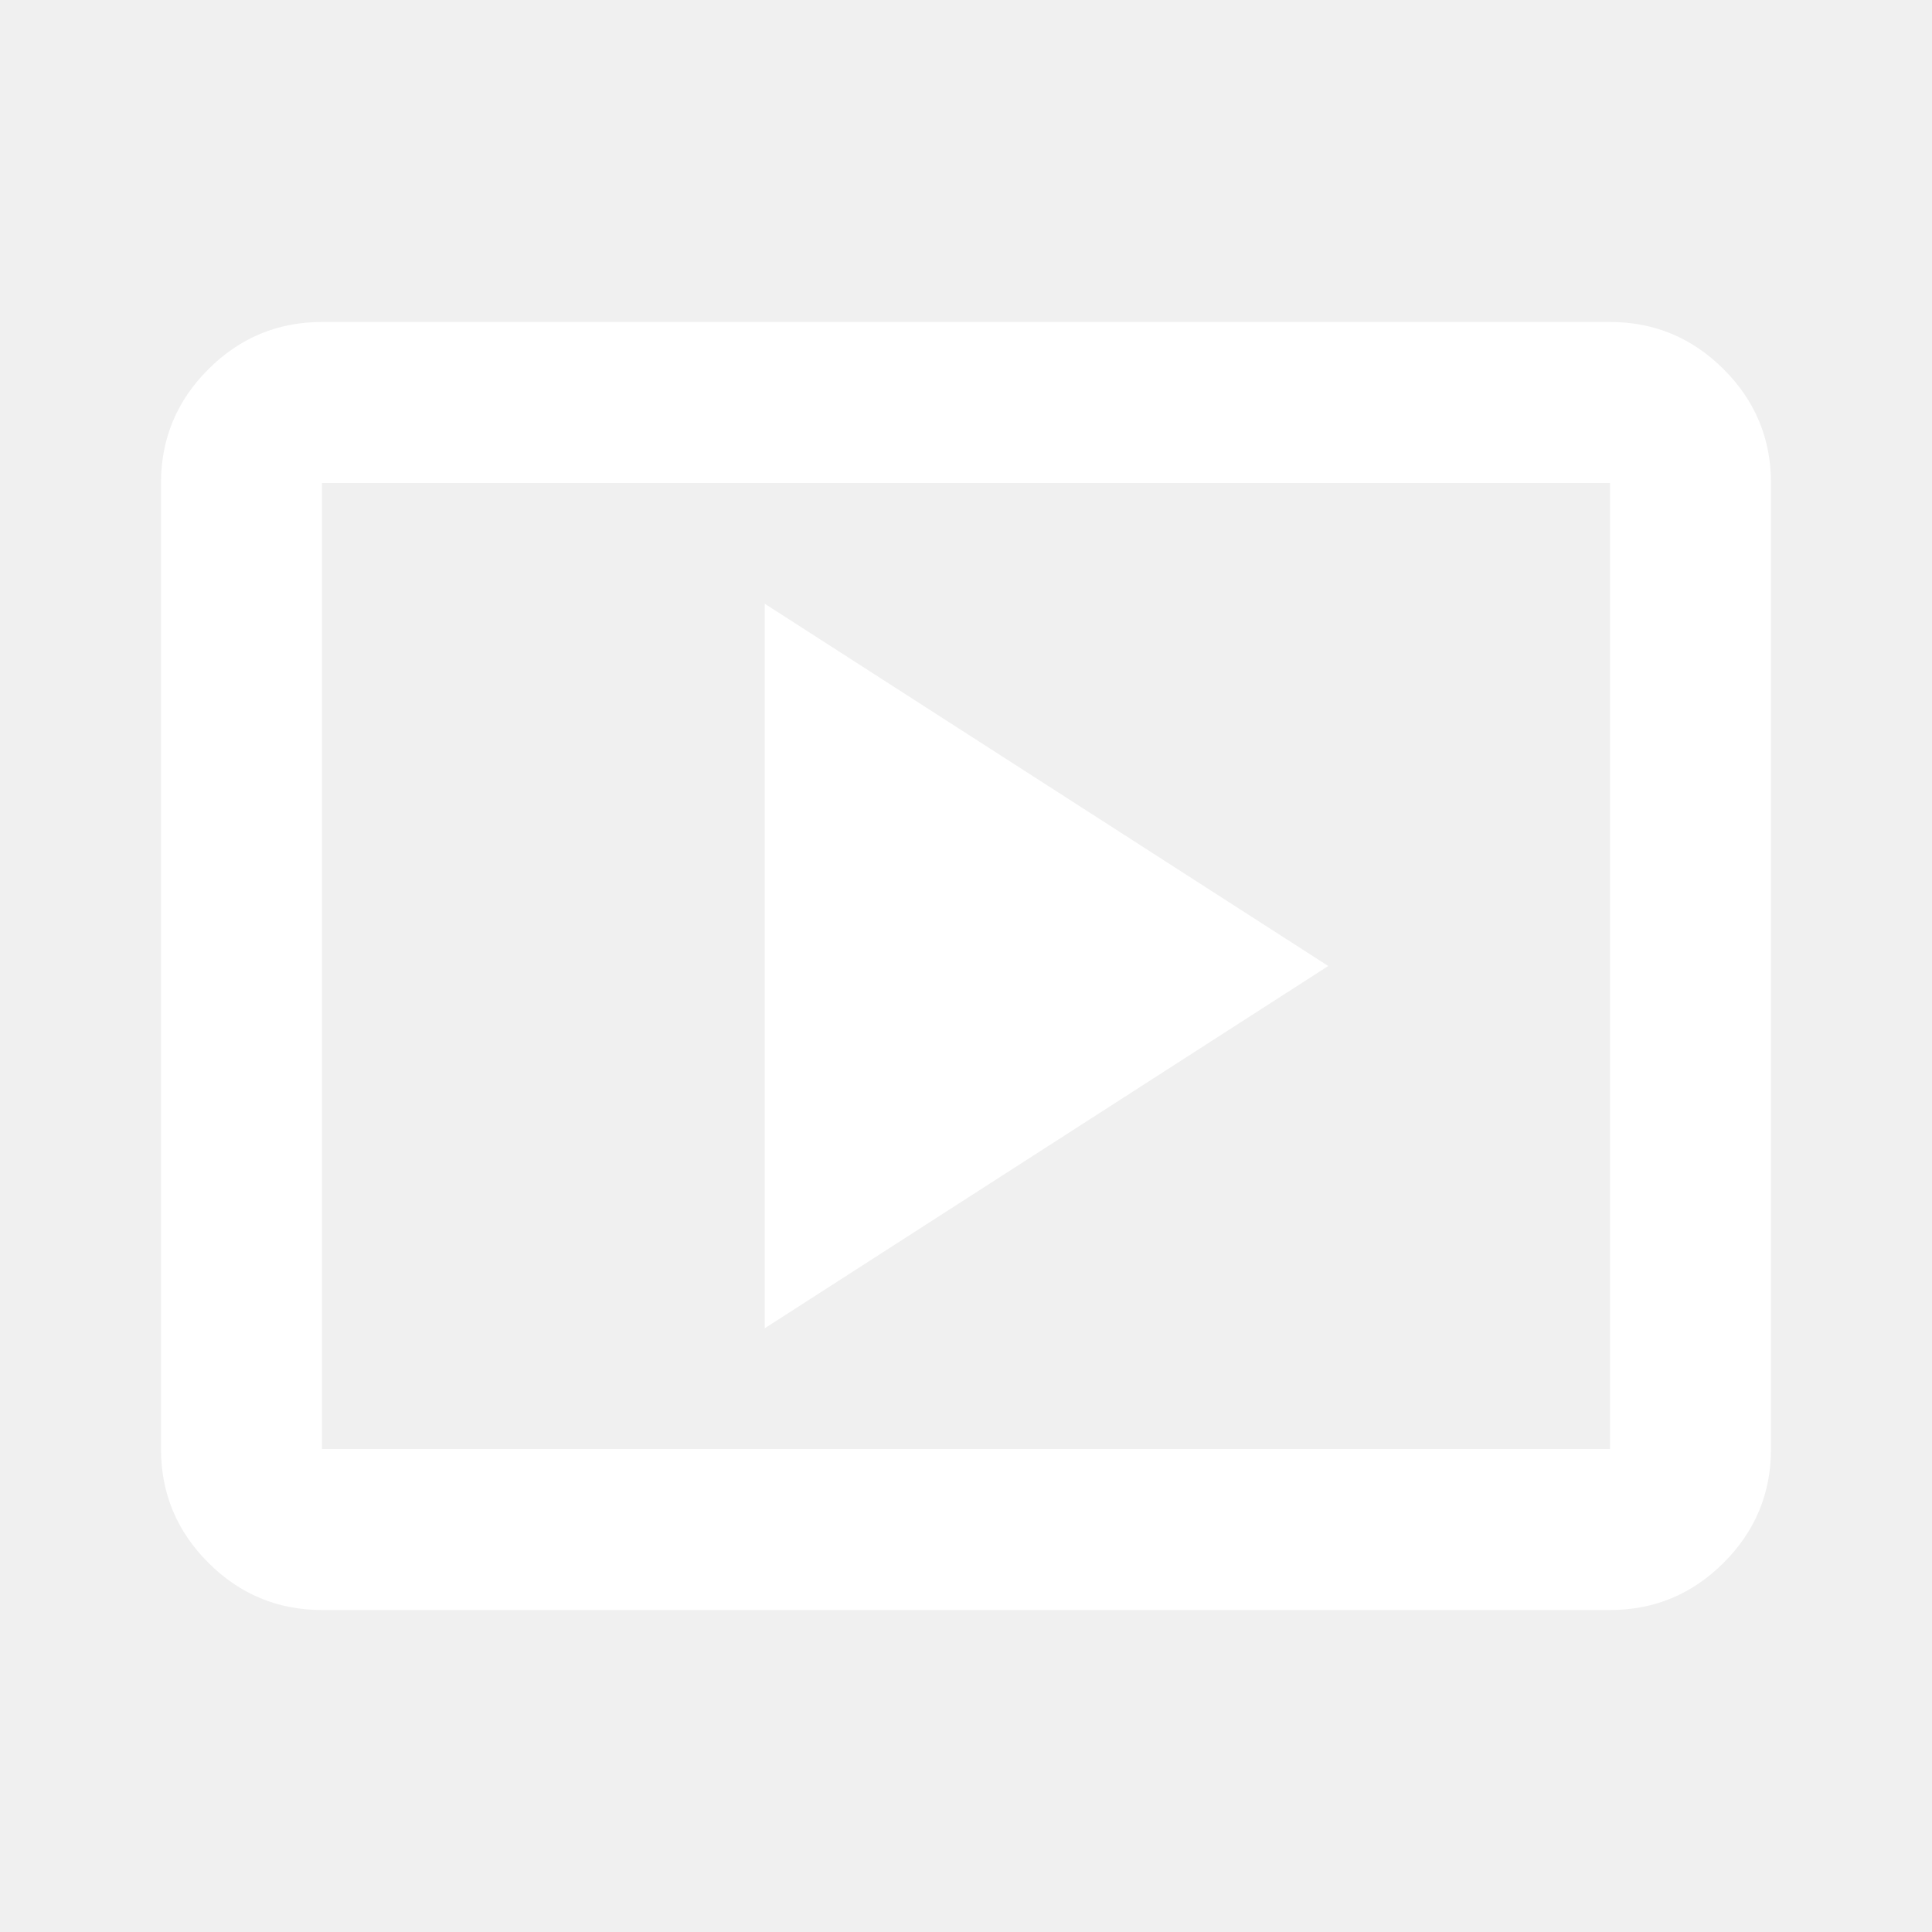
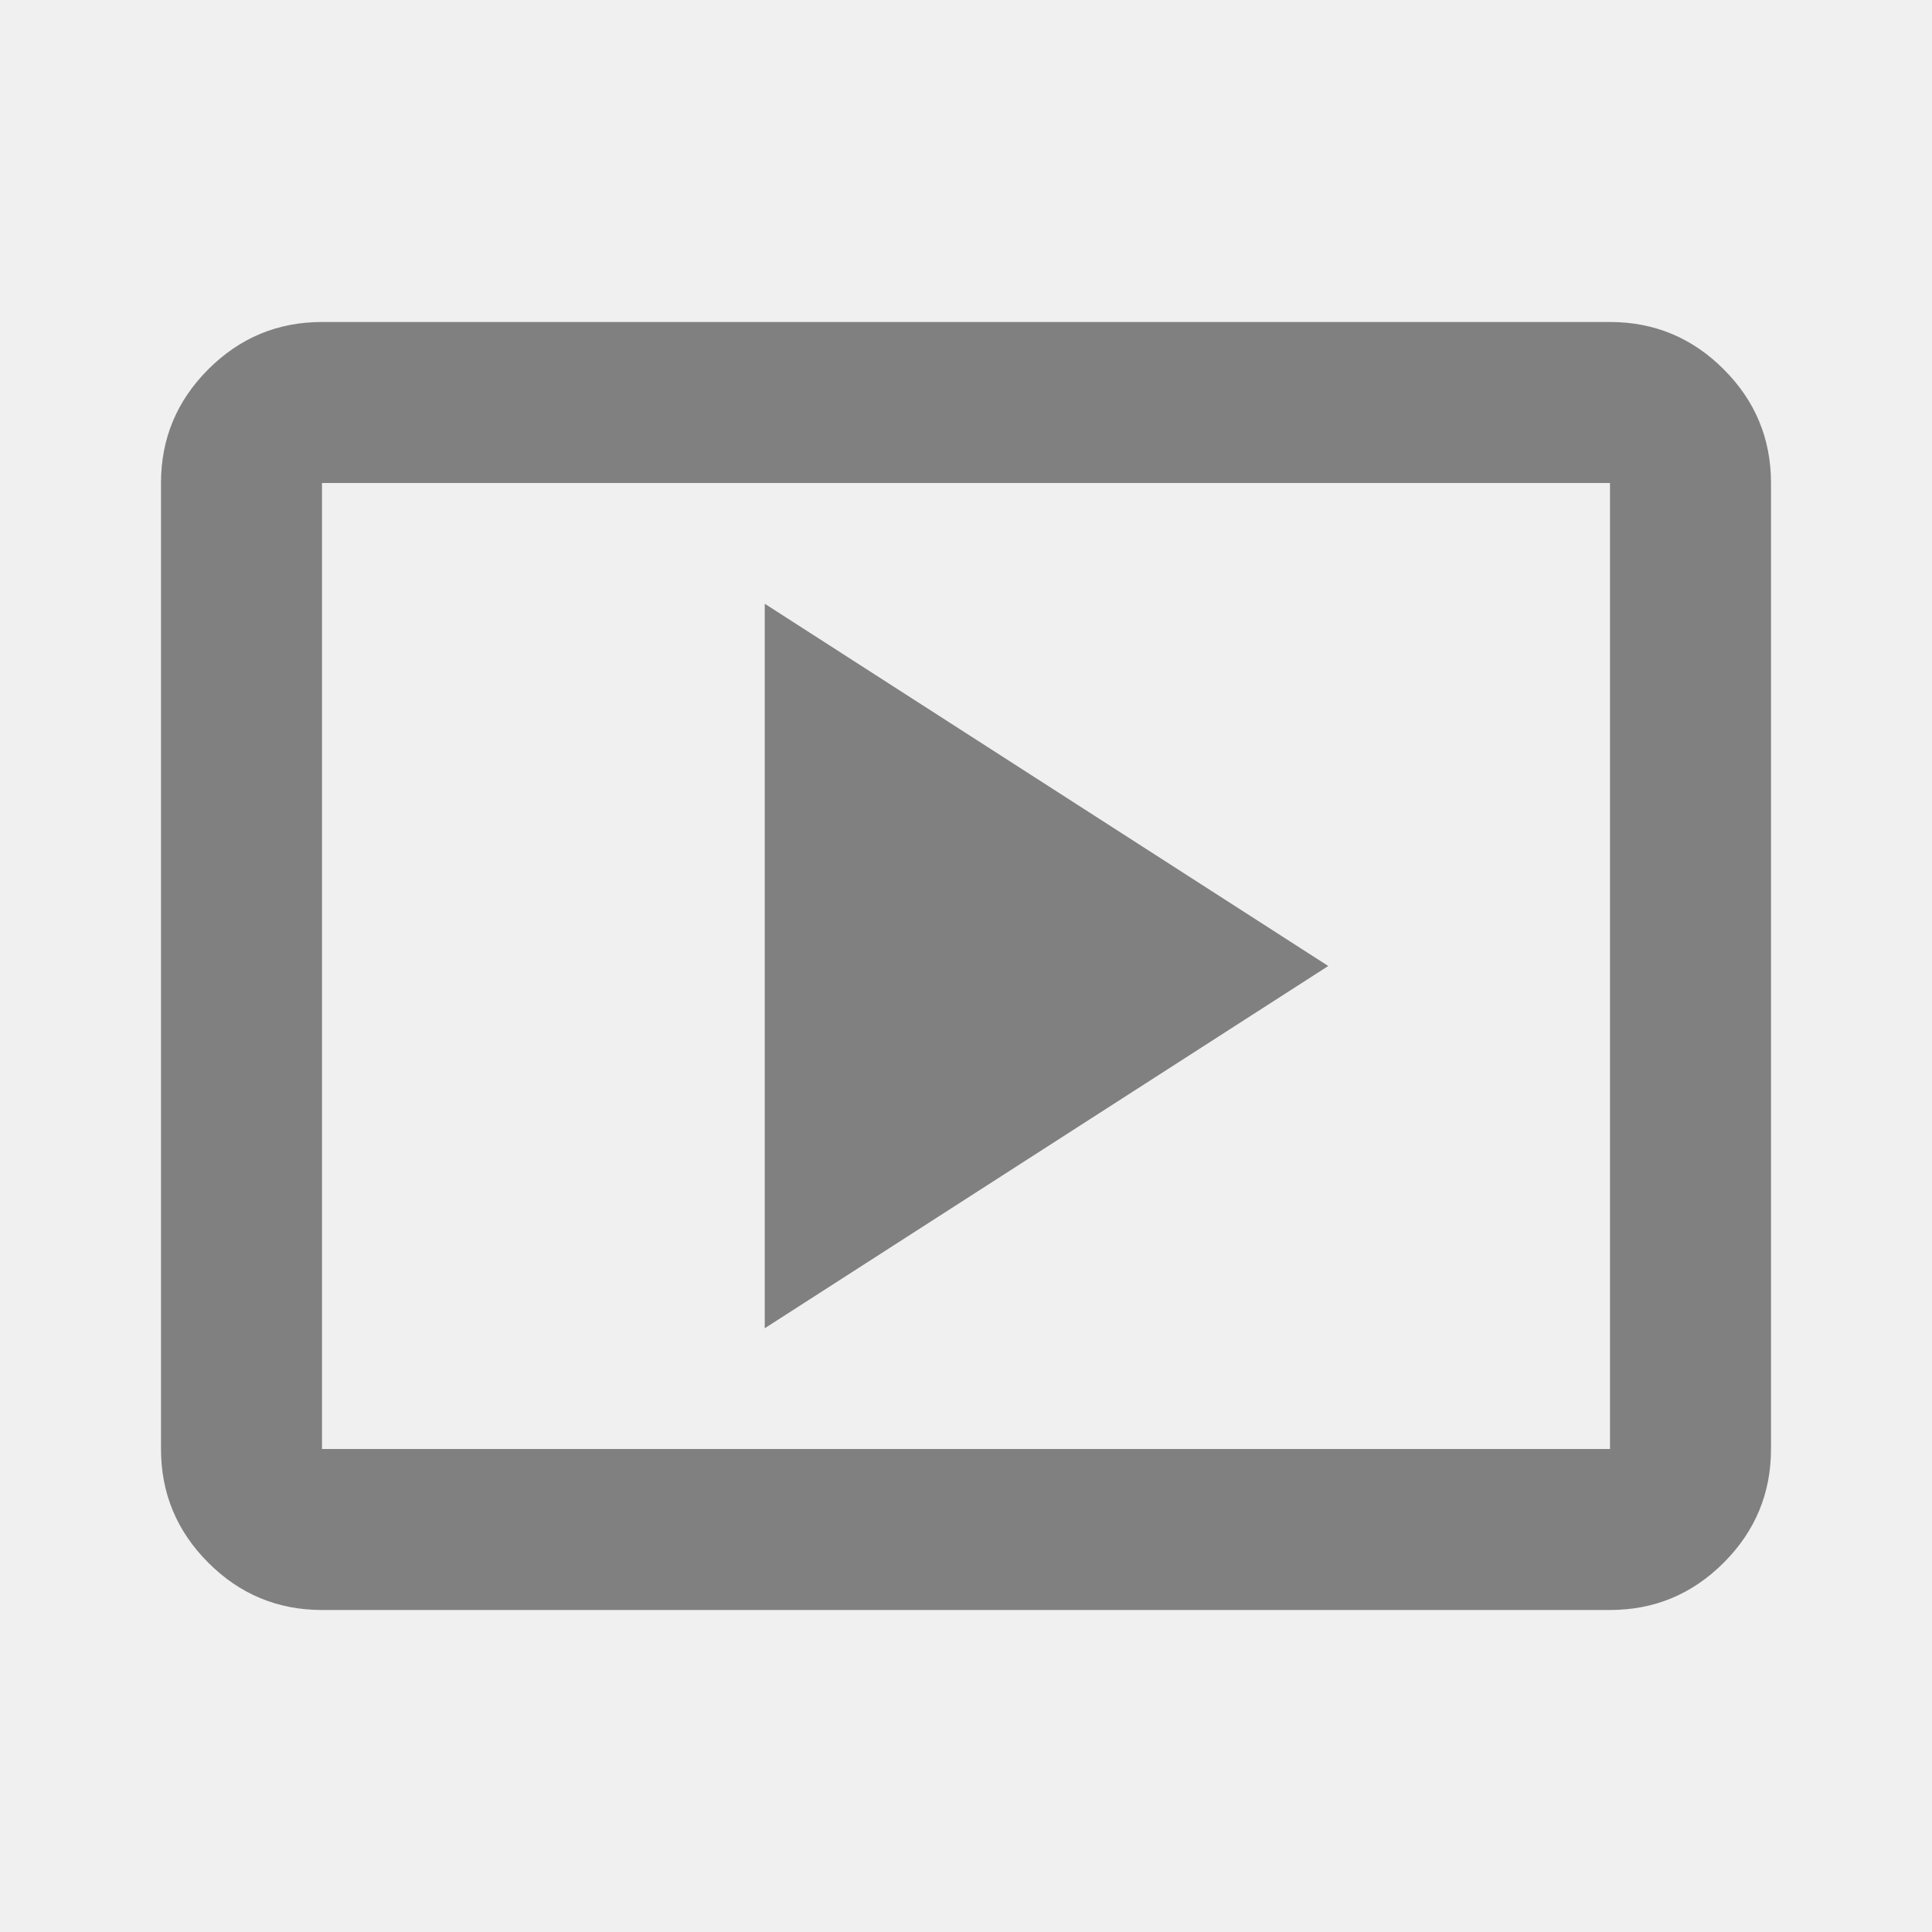
<svg xmlns="http://www.w3.org/2000/svg" height="24" viewBox="0 -960 960 960" width="24" fill="white">
-   <path d="m380-300 280-180-280-180v360ZM160-160q-33 0-56.5-23.5T80-240v-480q0-33 23.5-56.5T160-800h640q33 0 56.5 23.5T880-720v480q0 33-23.5 56.5T800-160H160Zm0-80h640v-480H160v480Zm0 0v-480 480Z" />
+   <path fill="grey" d="m380-300 280-180-280-180v360ZM160-160q-33 0-56.5-23.5T80-240v-480q0-33 23.5-56.5T160-800h640q33 0 56.5 23.5T880-720v480q0 33-23.5 56.5T800-160H160Zm0-80h640v-480H160v480Zm0 0v-480 480Z" />
</svg>
